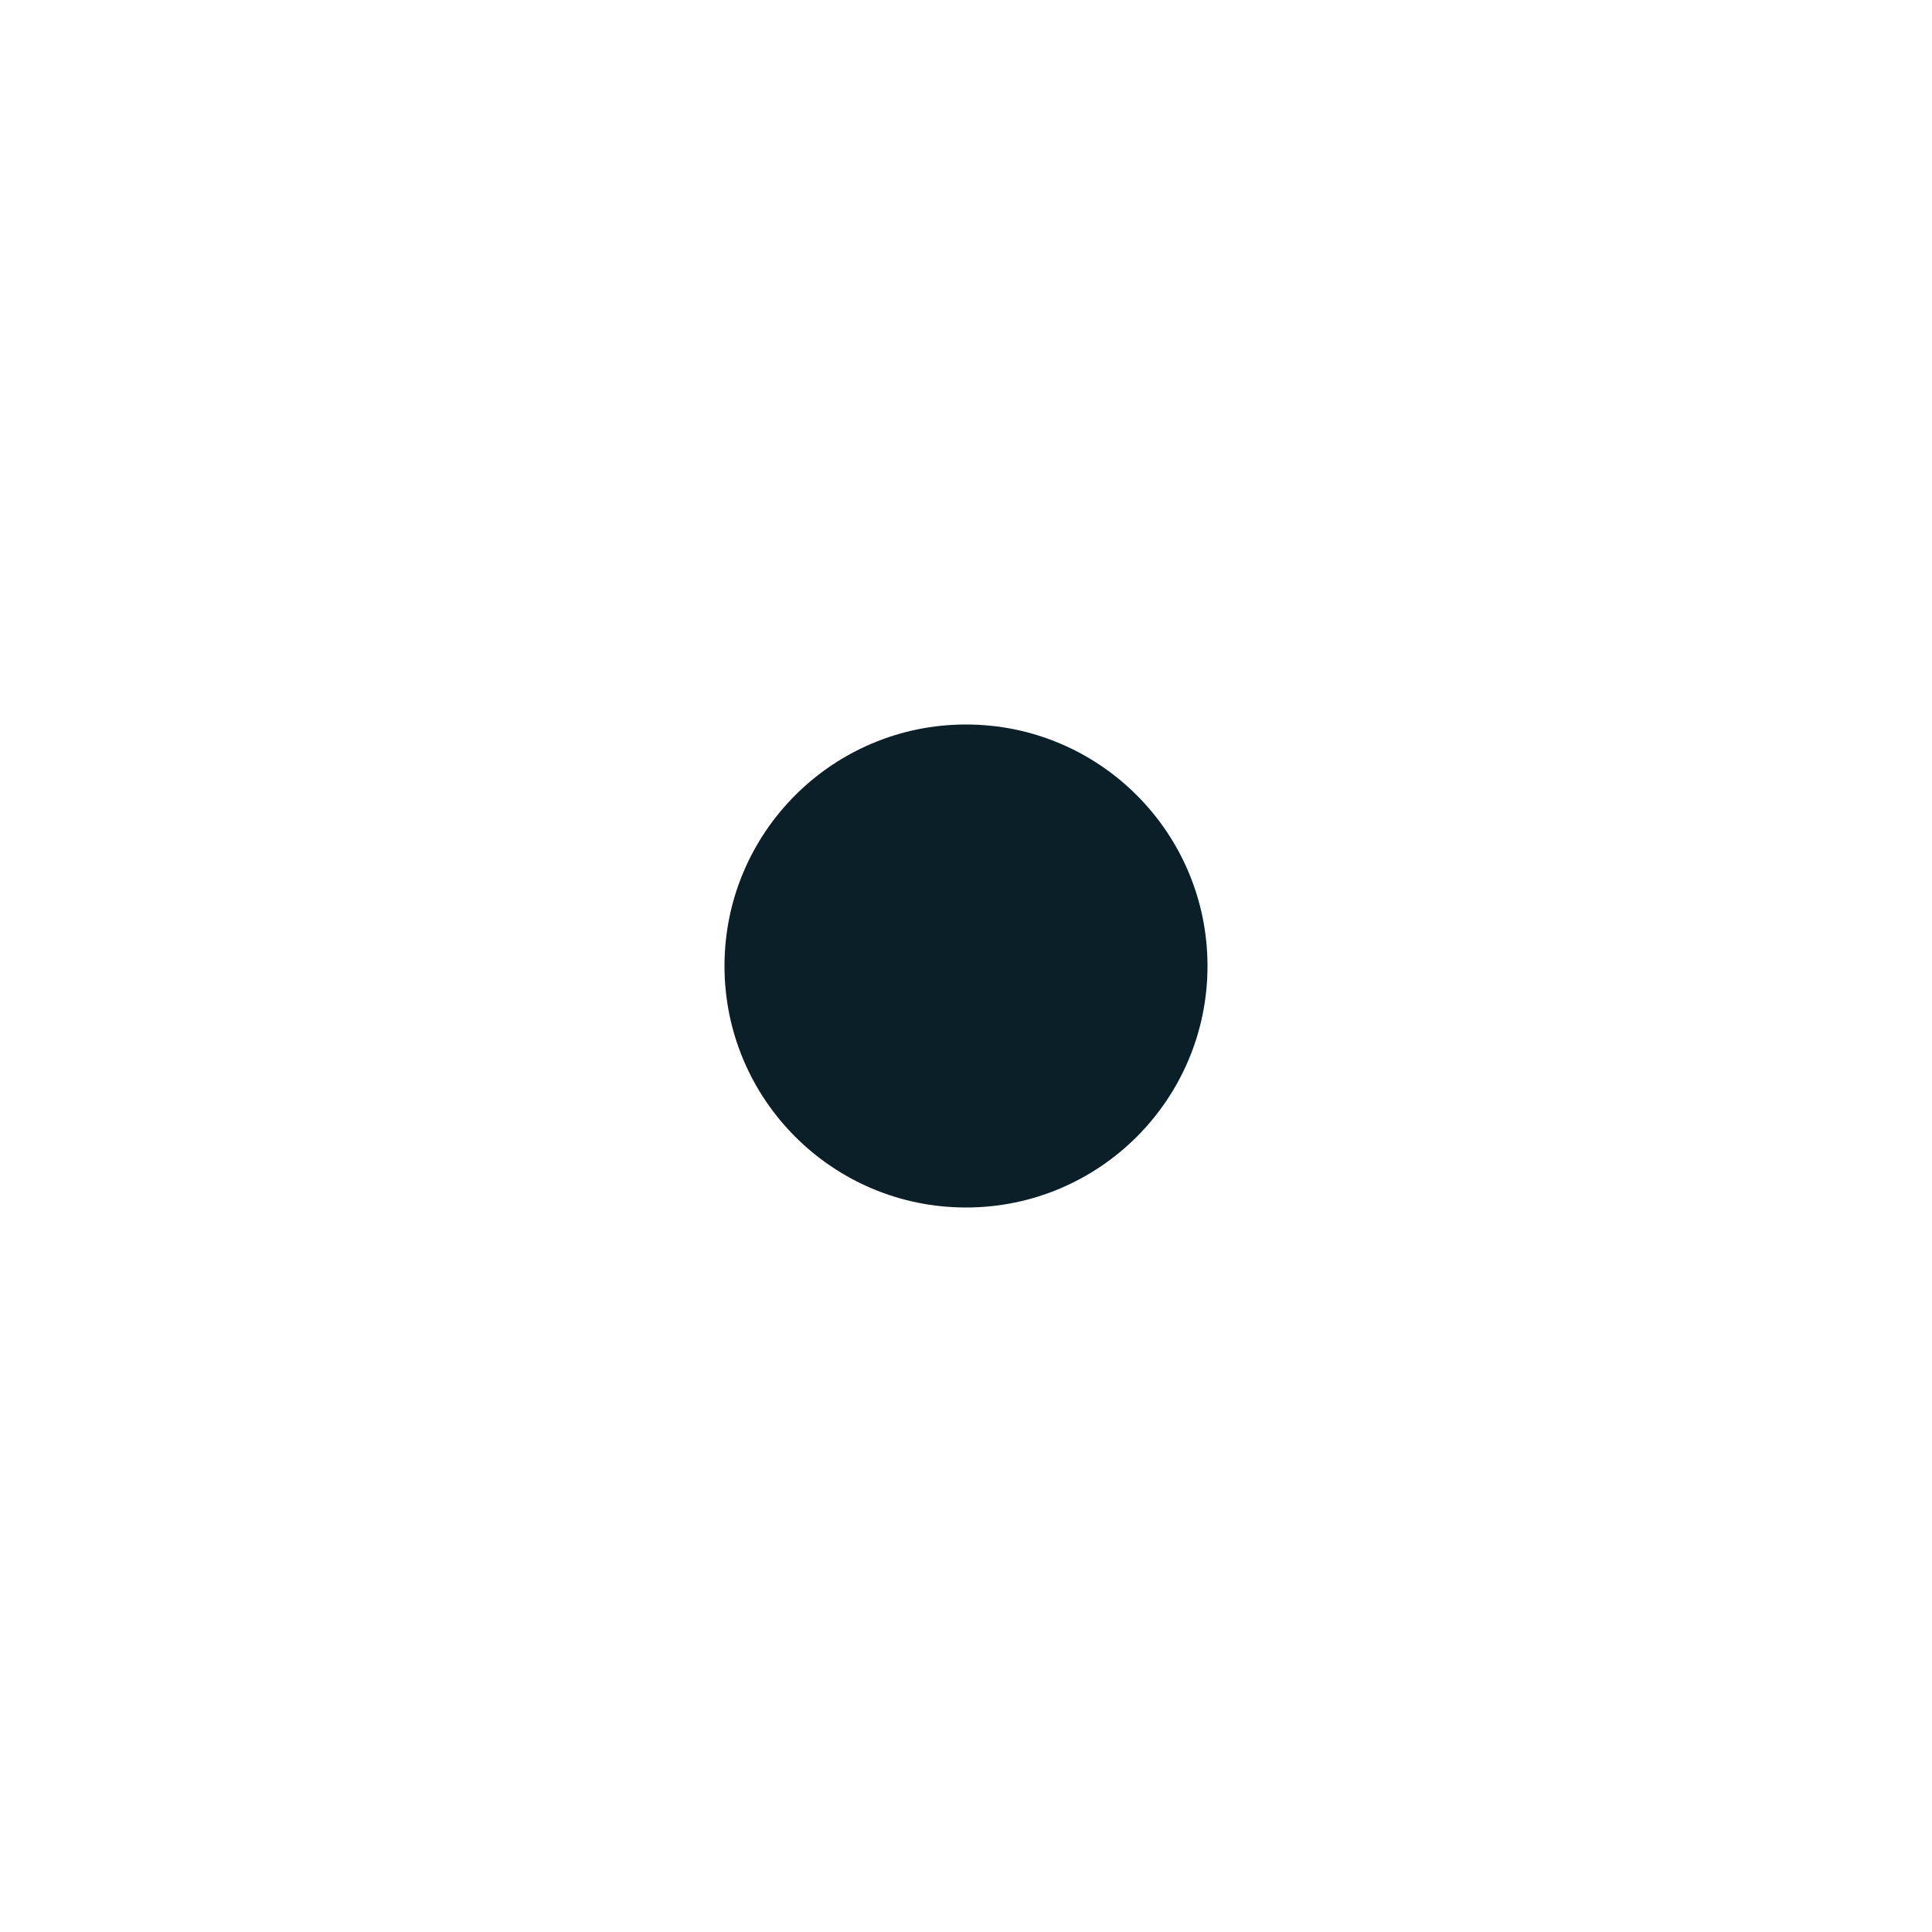
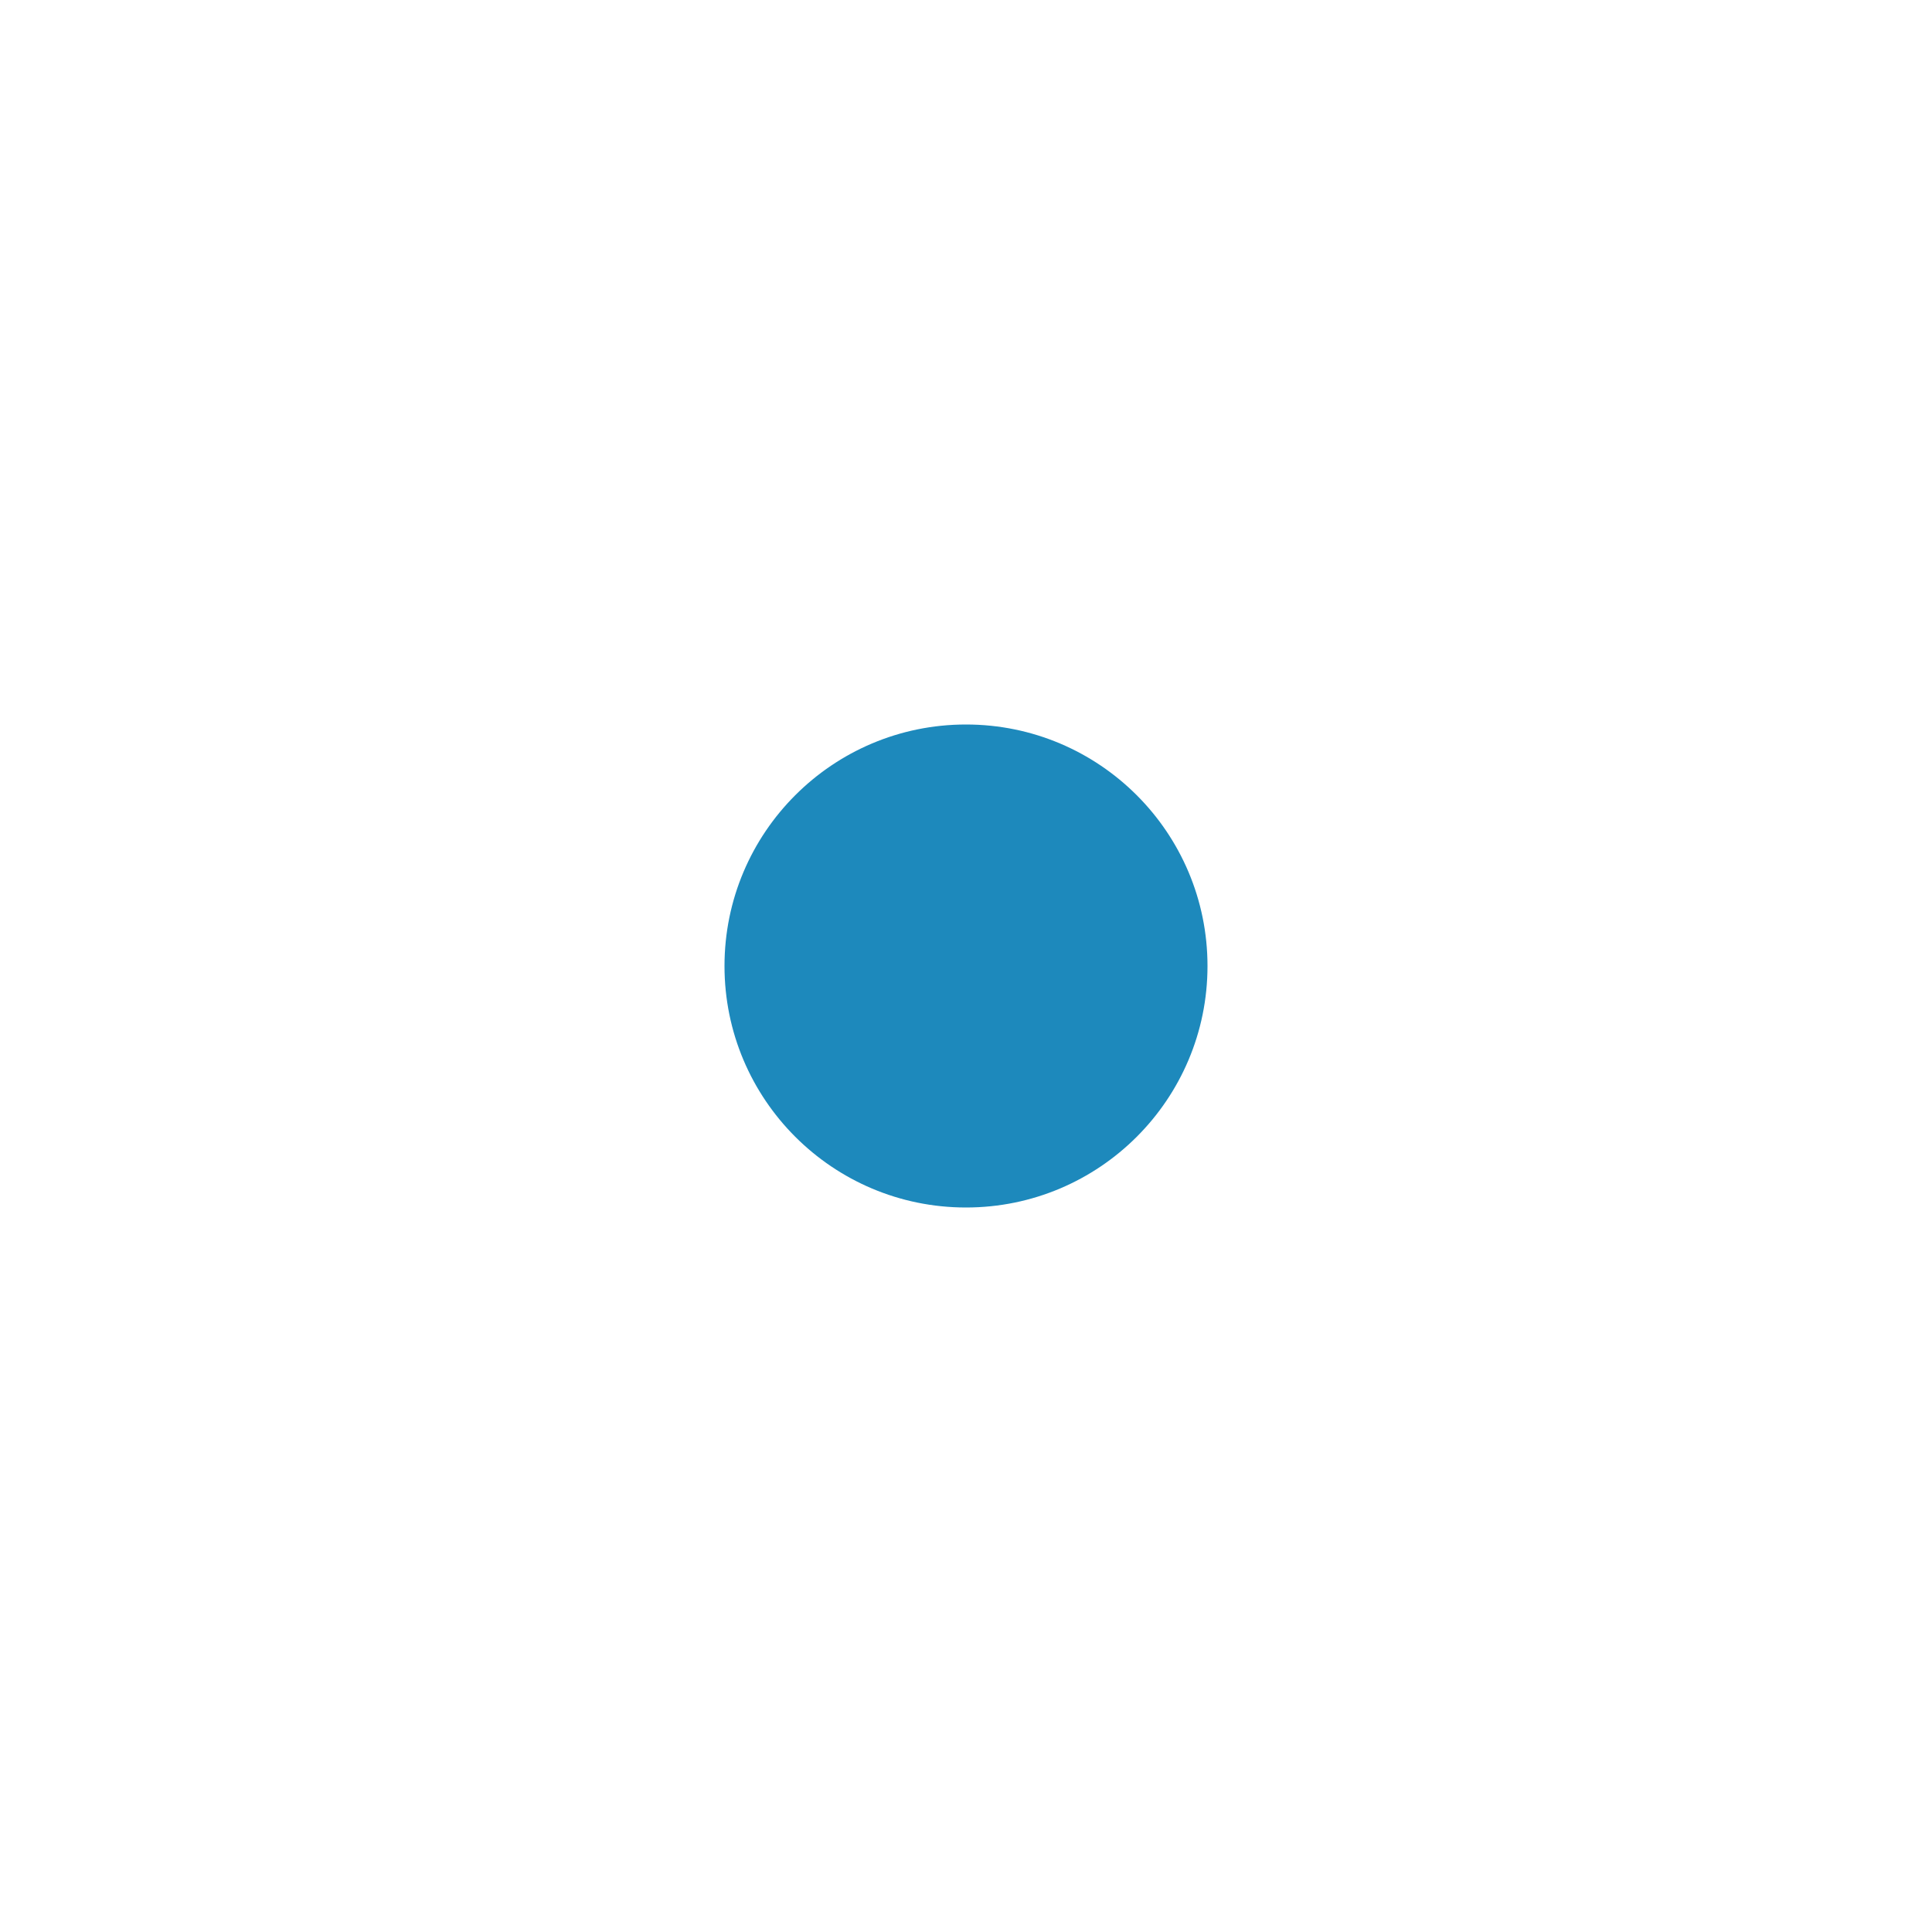
<svg xmlns="http://www.w3.org/2000/svg" width="12px" height="12px" viewBox="0 0 12 12" version="1.1">
-   <circle fill="#0B1F29" fill-rule="nonzero" cx="0" cy="0" r="1.5" transform="translate(6 6)">
+   <circle fill="#1D89BC" fill-rule="nonzero" cx="0" cy="0" r="1.5" transform="translate(6 6)">
+     <animate attributeName="fill" values="#191512;#1D89BC" dur=".2s" />
    <animateTransform attributeName="transform" type="scale" additive="sum" values="1;4;1;3.75;1;3.5;1;3.25;1;3;1;2.75;1;2.5;1;2.25;1;2;1;1.75;1;1.5;1;1.25;1" begin="0s" dur="4s" />
  </circle>
</svg>
